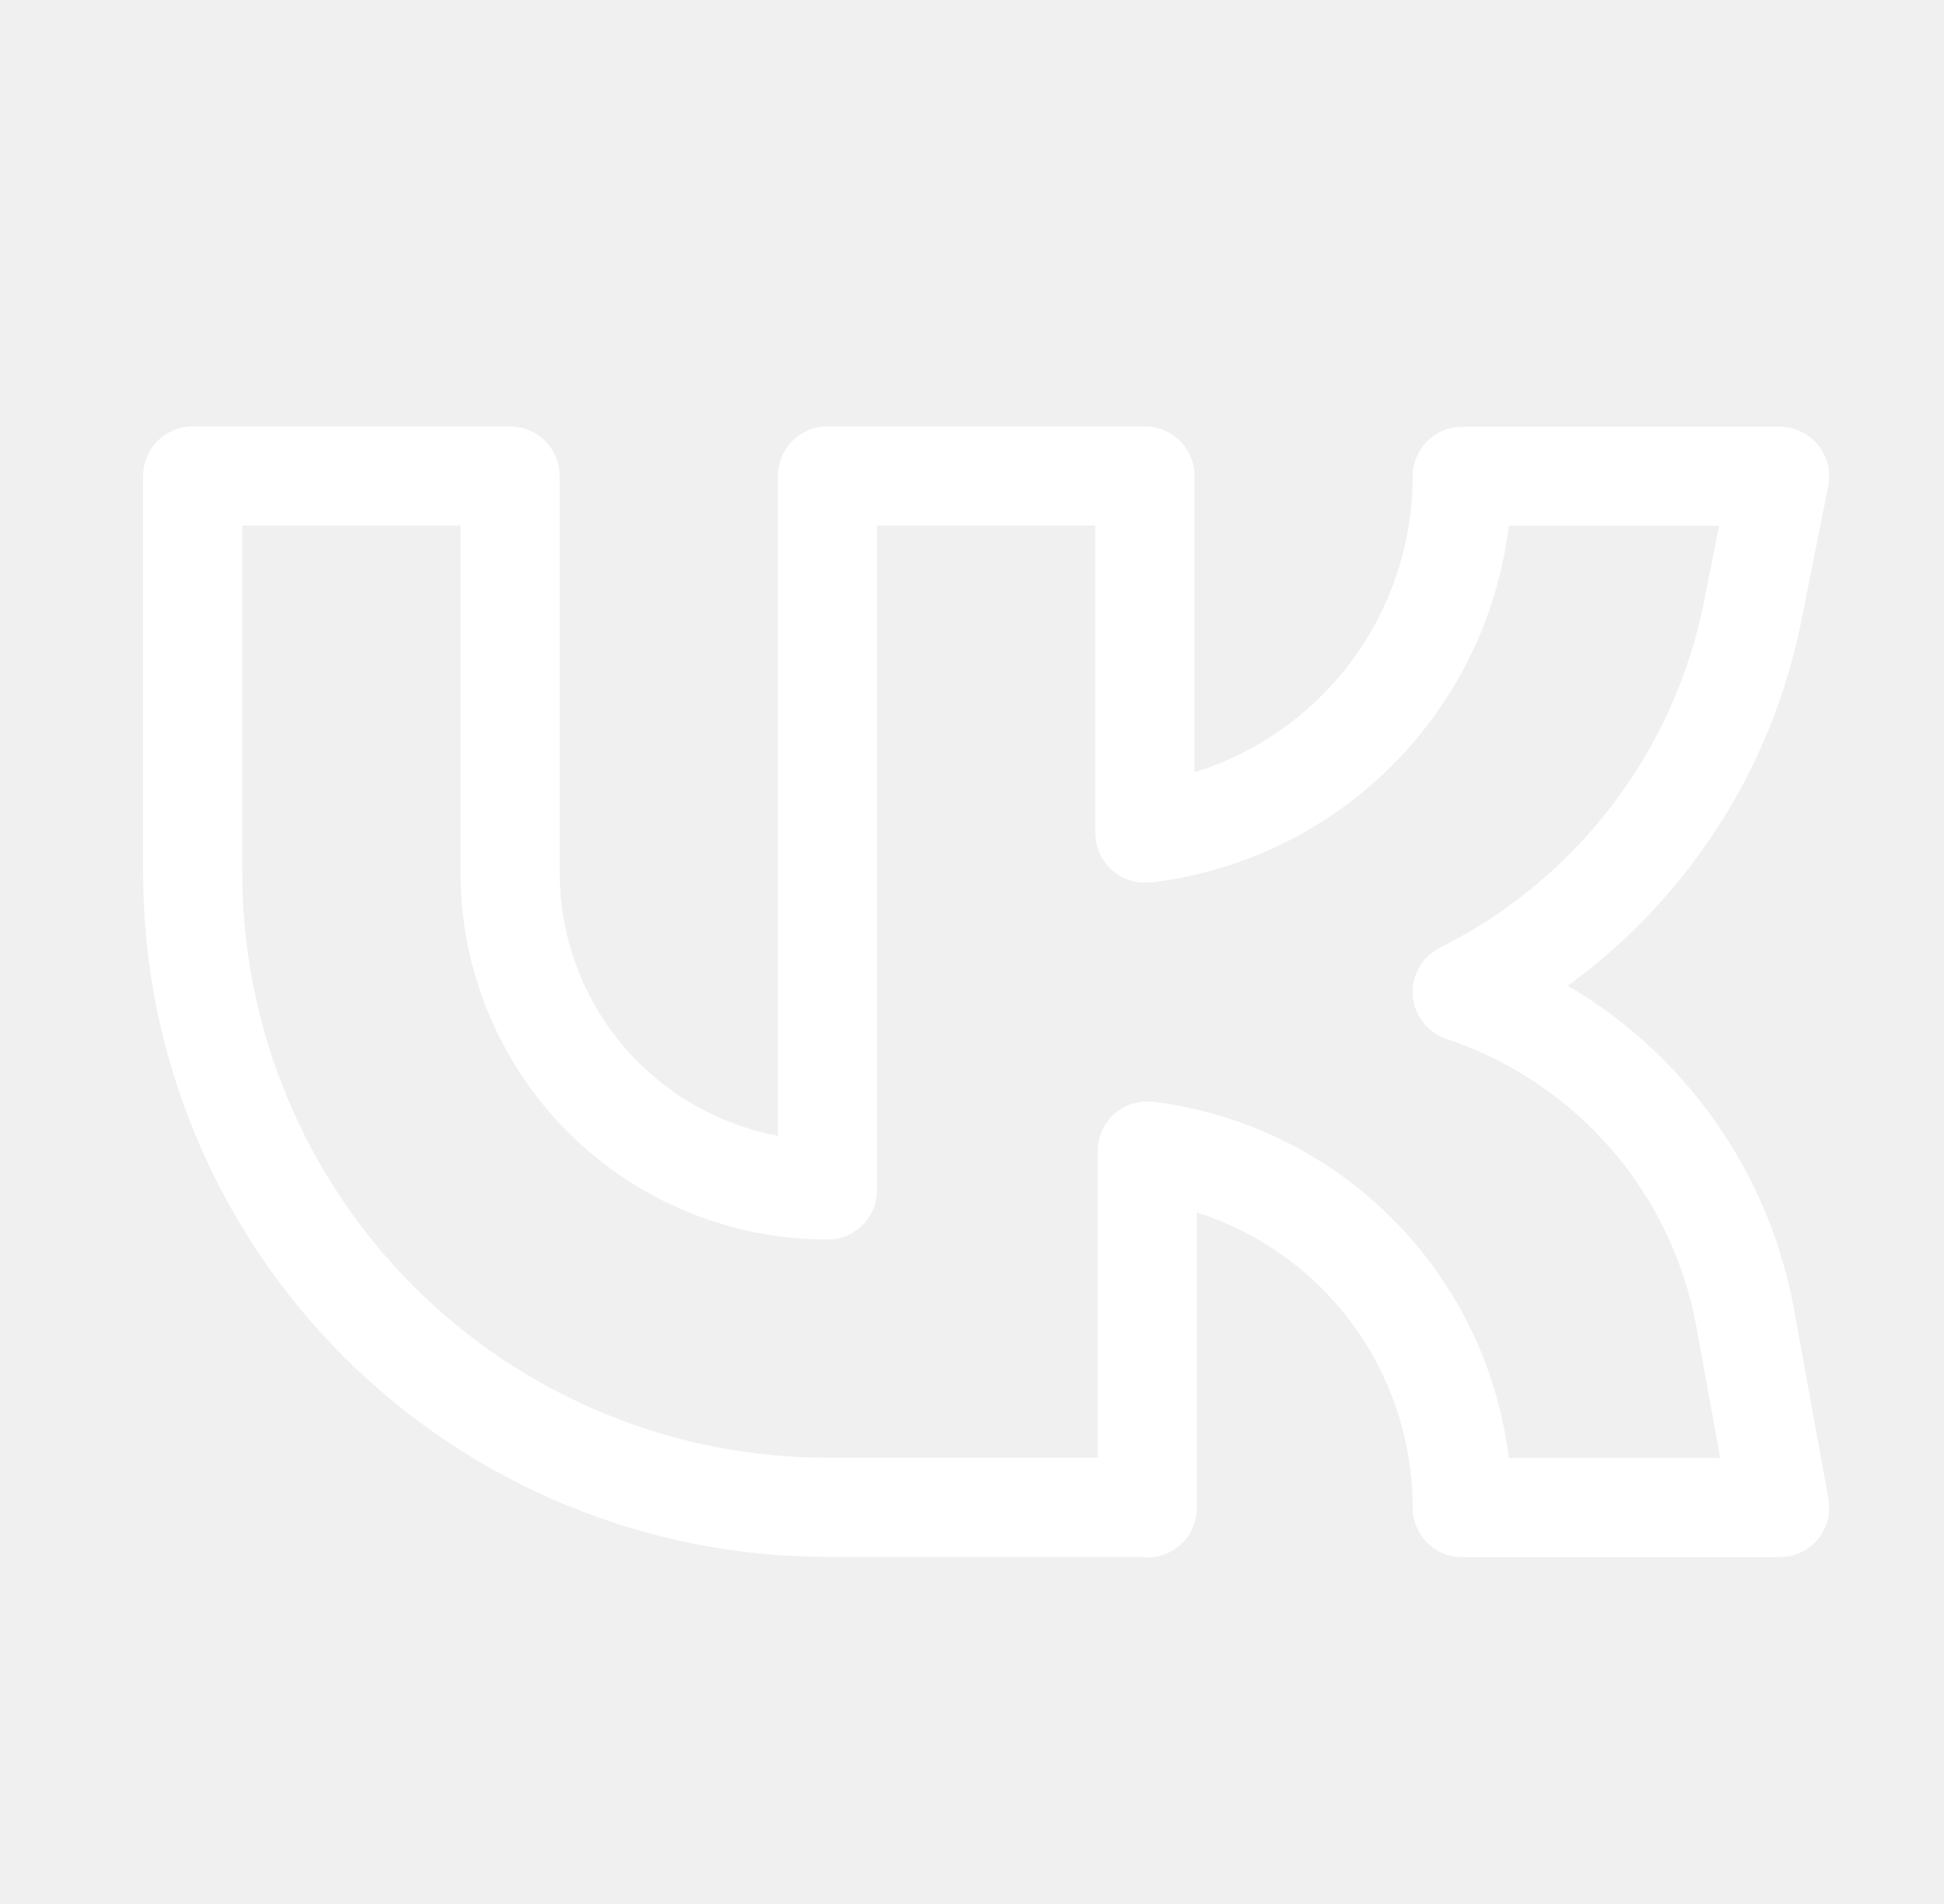
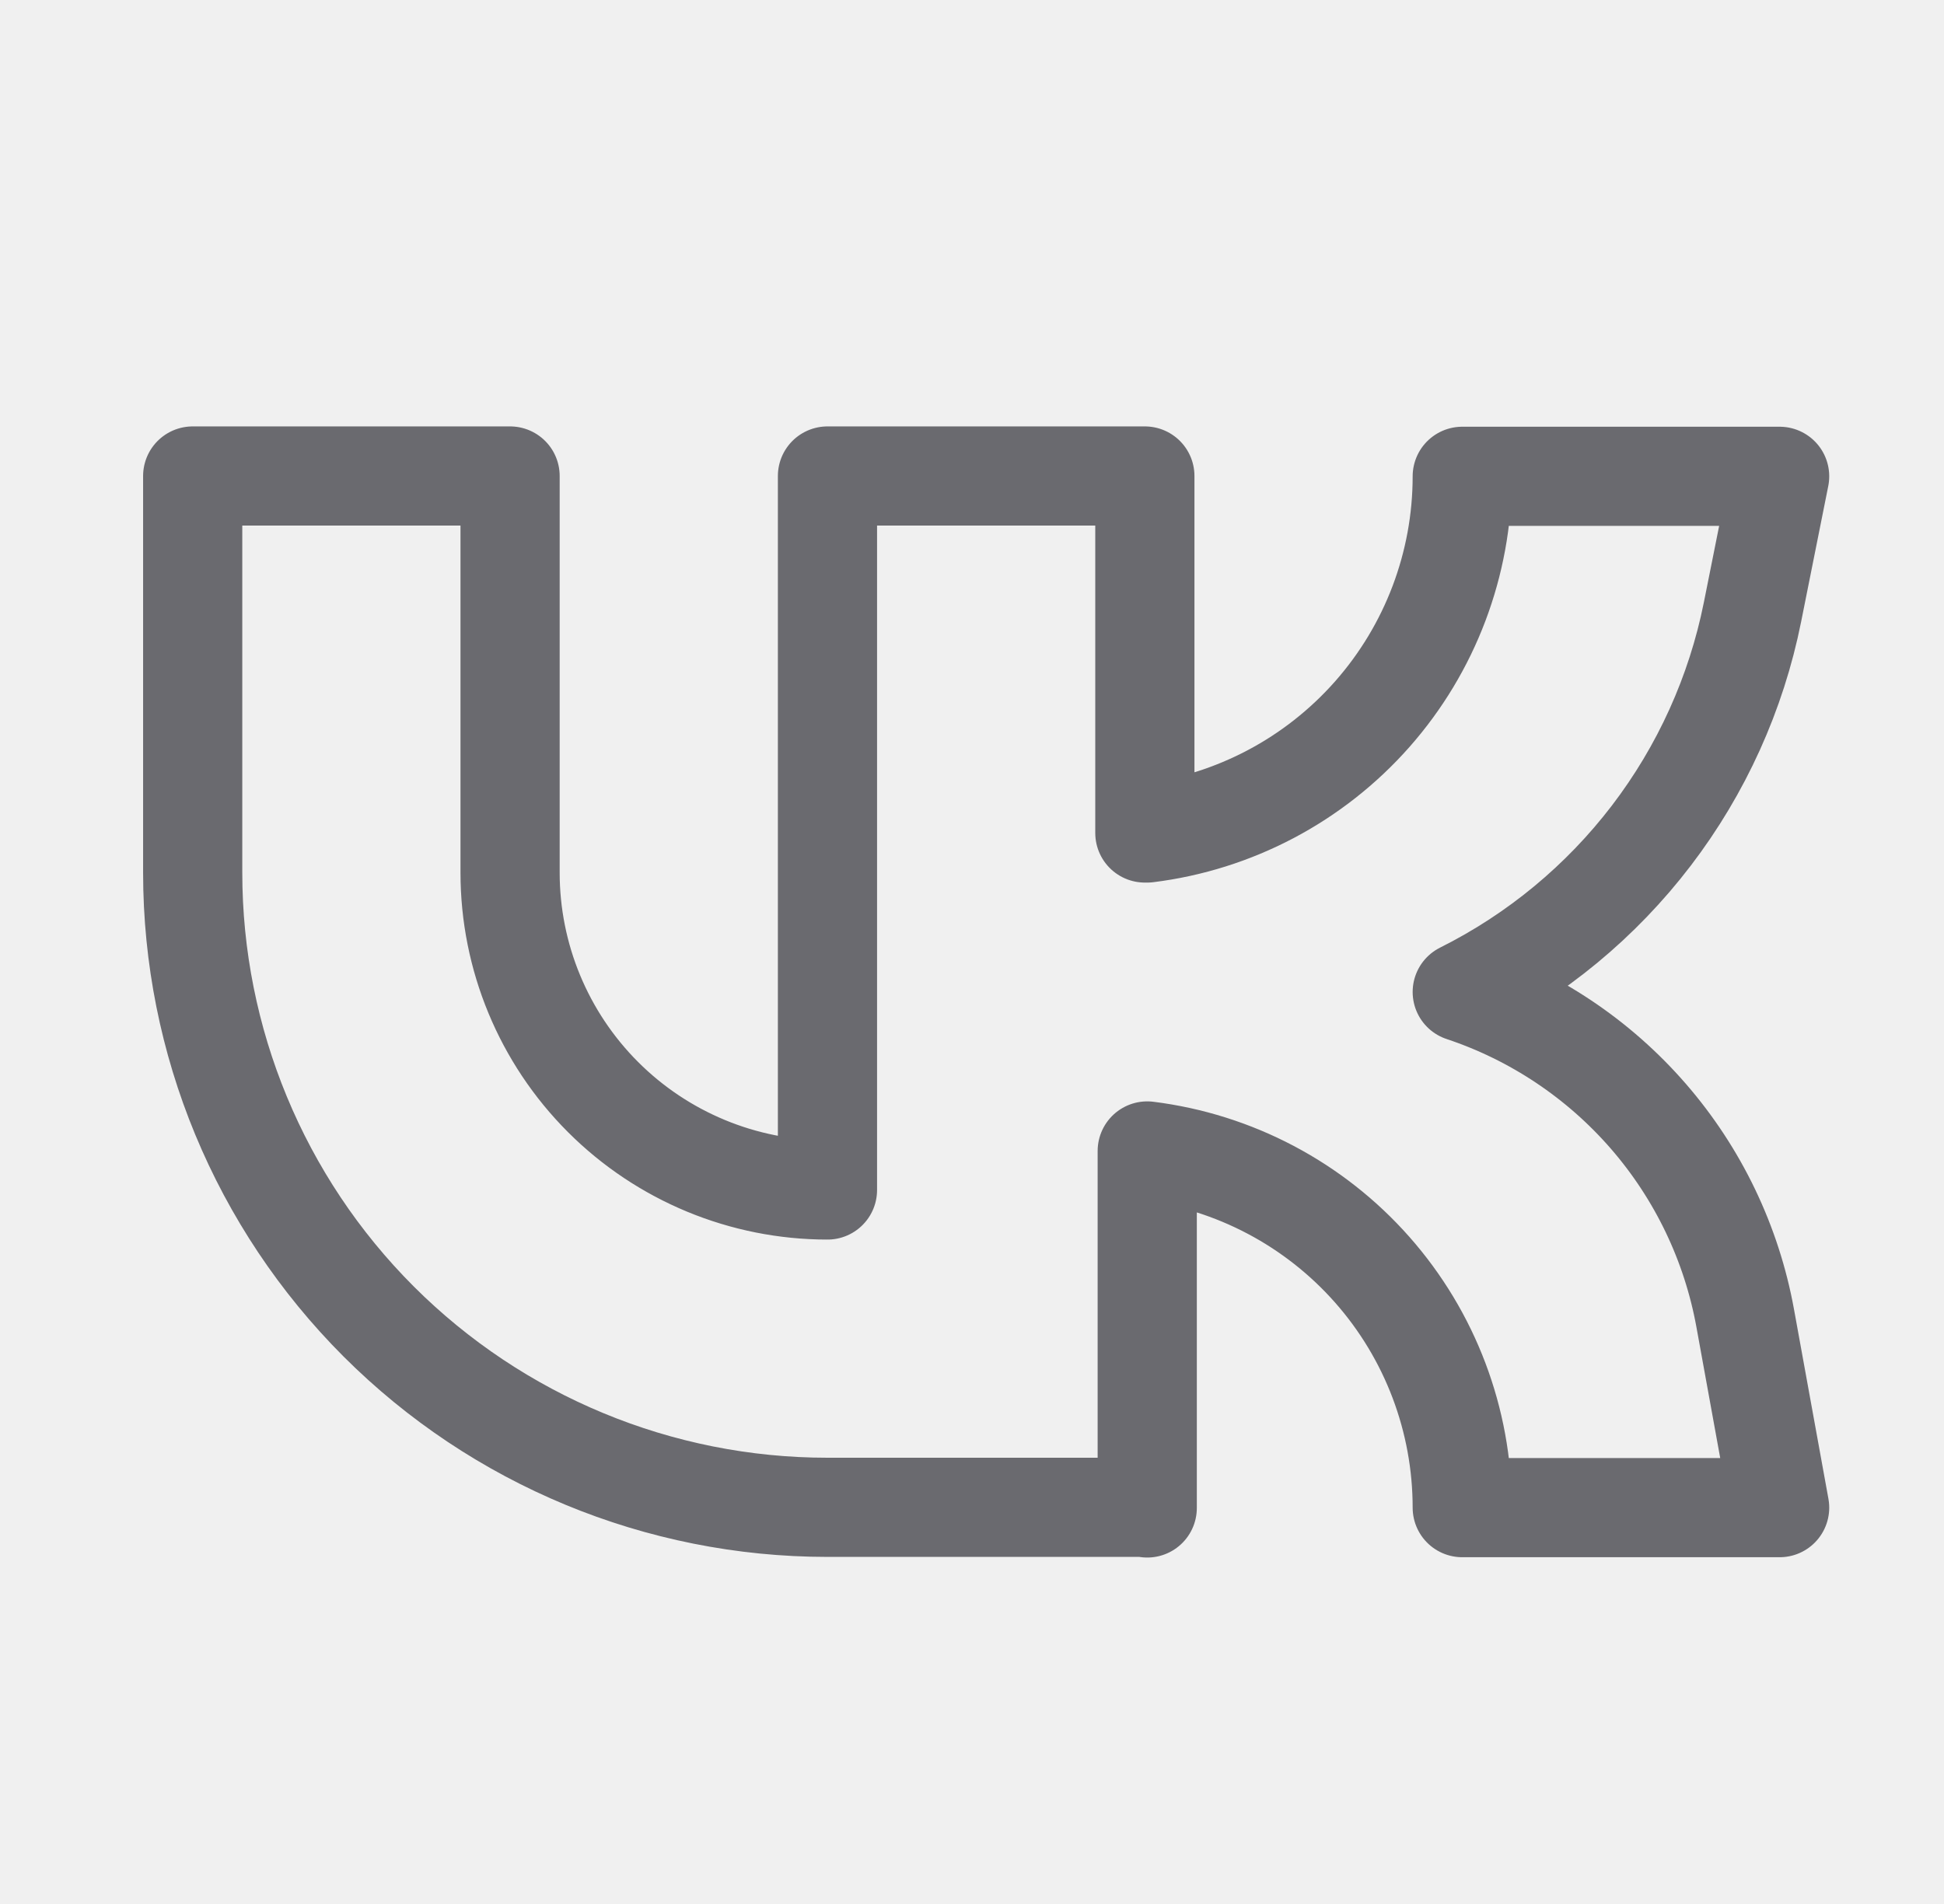
<svg xmlns="http://www.w3.org/2000/svg" viewBox="0 0 49 48" fill="none">
-   <path d="M28.857 38H20.857C16.613 38 12.544 36.314 9.543 33.314C6.543 30.313 4.857 26.244 4.857 22V12H12.857V22C12.857 24.122 13.7 26.157 15.2 27.657C16.7 29.157 18.735 30 20.857 30V12H28.857V21H28.917C31.109 20.727 33.126 19.662 34.588 18.006C36.05 16.35 36.857 14.217 36.857 12.008H44.857L44.173 15.43C43.763 17.478 42.891 19.406 41.623 21.066C40.355 22.726 38.725 24.074 36.857 25.008C38.674 25.613 40.294 26.696 41.549 28.142C42.804 29.589 43.646 31.346 43.989 33.23L44.857 38.008H36.857C36.857 35.799 36.05 33.666 34.588 32.01C33.126 30.354 31.109 29.29 28.917 29.016V38.016L28.857 38Z" stroke="white" stroke-width="2.5" stroke-linecap="round" stroke-linejoin="round" fill="transparent" />
+   <path d="M28.857 38H20.857C16.613 38 12.544 36.314 9.543 33.314C6.543 30.313 4.857 26.244 4.857 22V12H12.857V22C12.857 24.122 13.7 26.157 15.2 27.657C16.7 29.157 18.735 30 20.857 30V12H28.857V21H28.917C31.109 20.727 33.126 19.662 34.588 18.006C36.05 16.35 36.857 14.217 36.857 12.008H44.857L44.173 15.43C43.763 17.478 42.891 19.406 41.623 21.066C40.355 22.726 38.725 24.074 36.857 25.008C38.674 25.613 40.294 26.696 41.549 28.142C42.804 29.589 43.646 31.346 43.989 33.23L44.857 38.008H36.857C36.857 35.799 36.05 33.666 34.588 32.01C33.126 30.354 31.109 29.29 28.917 29.016V38.016L28.857 38Z" stroke="#6A6A6F" stroke-width="2.5" stroke-linecap="round" stroke-linejoin="round" fill="transparent" />
</svg>
